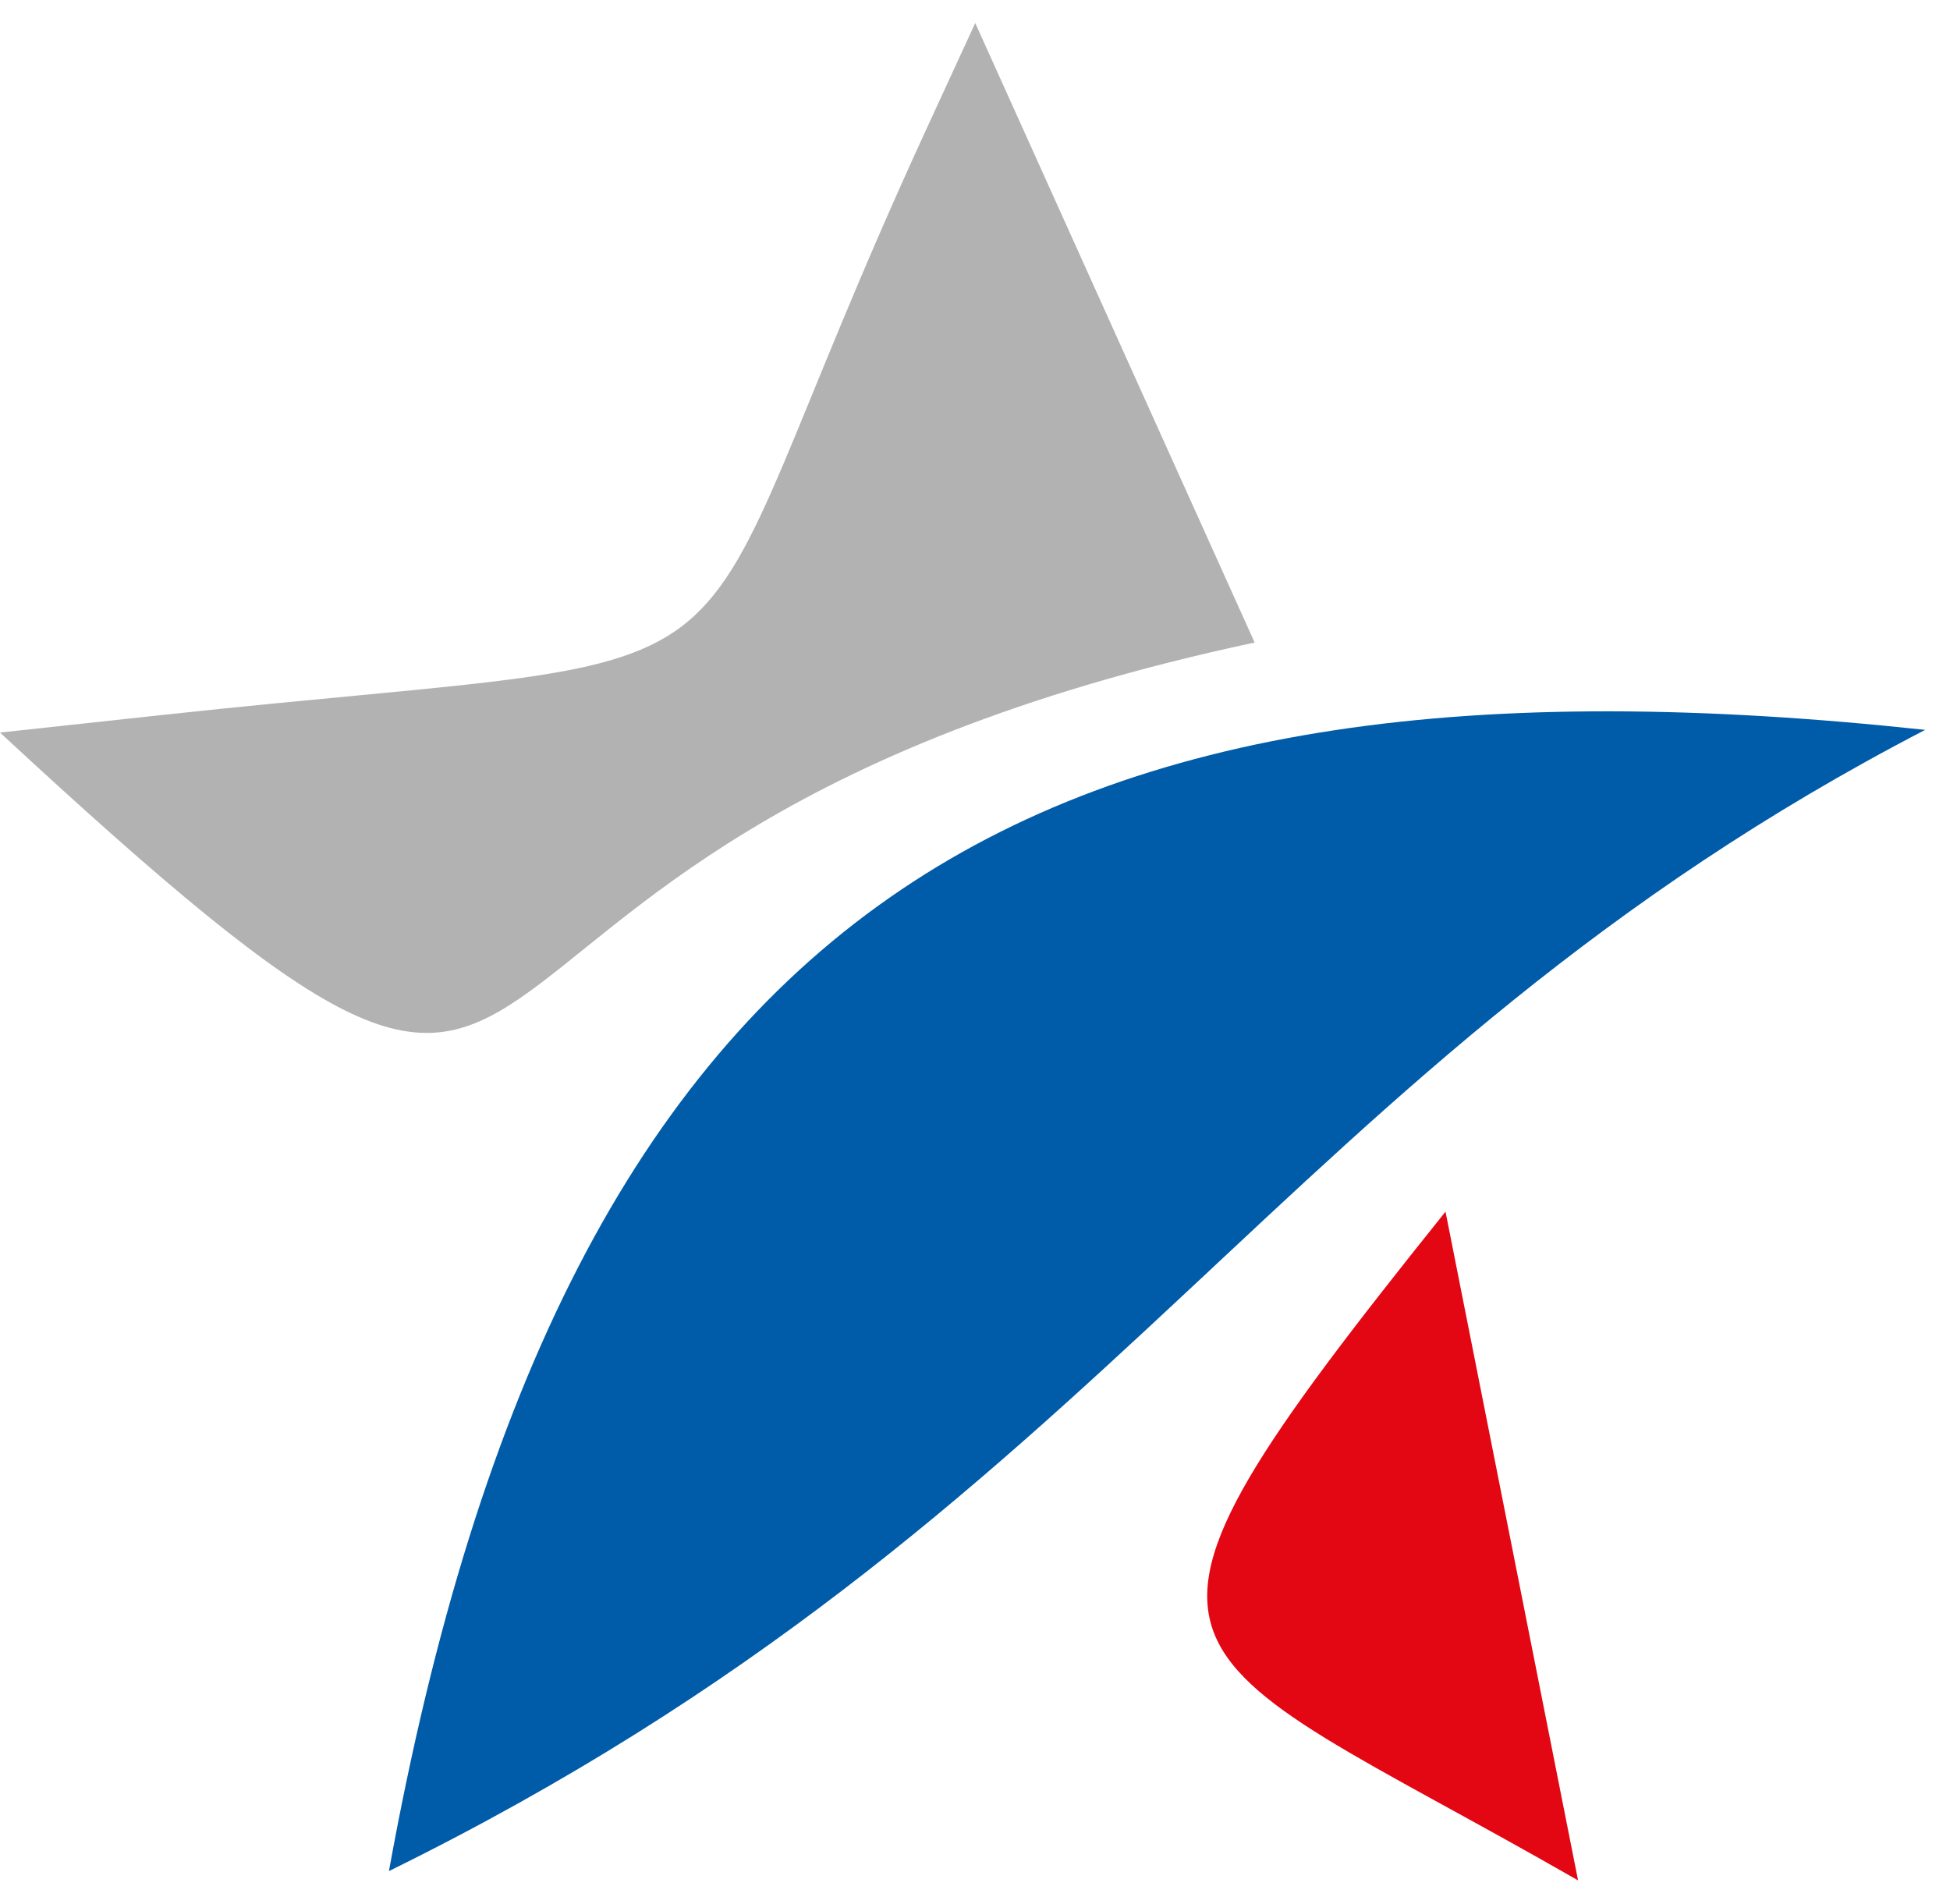
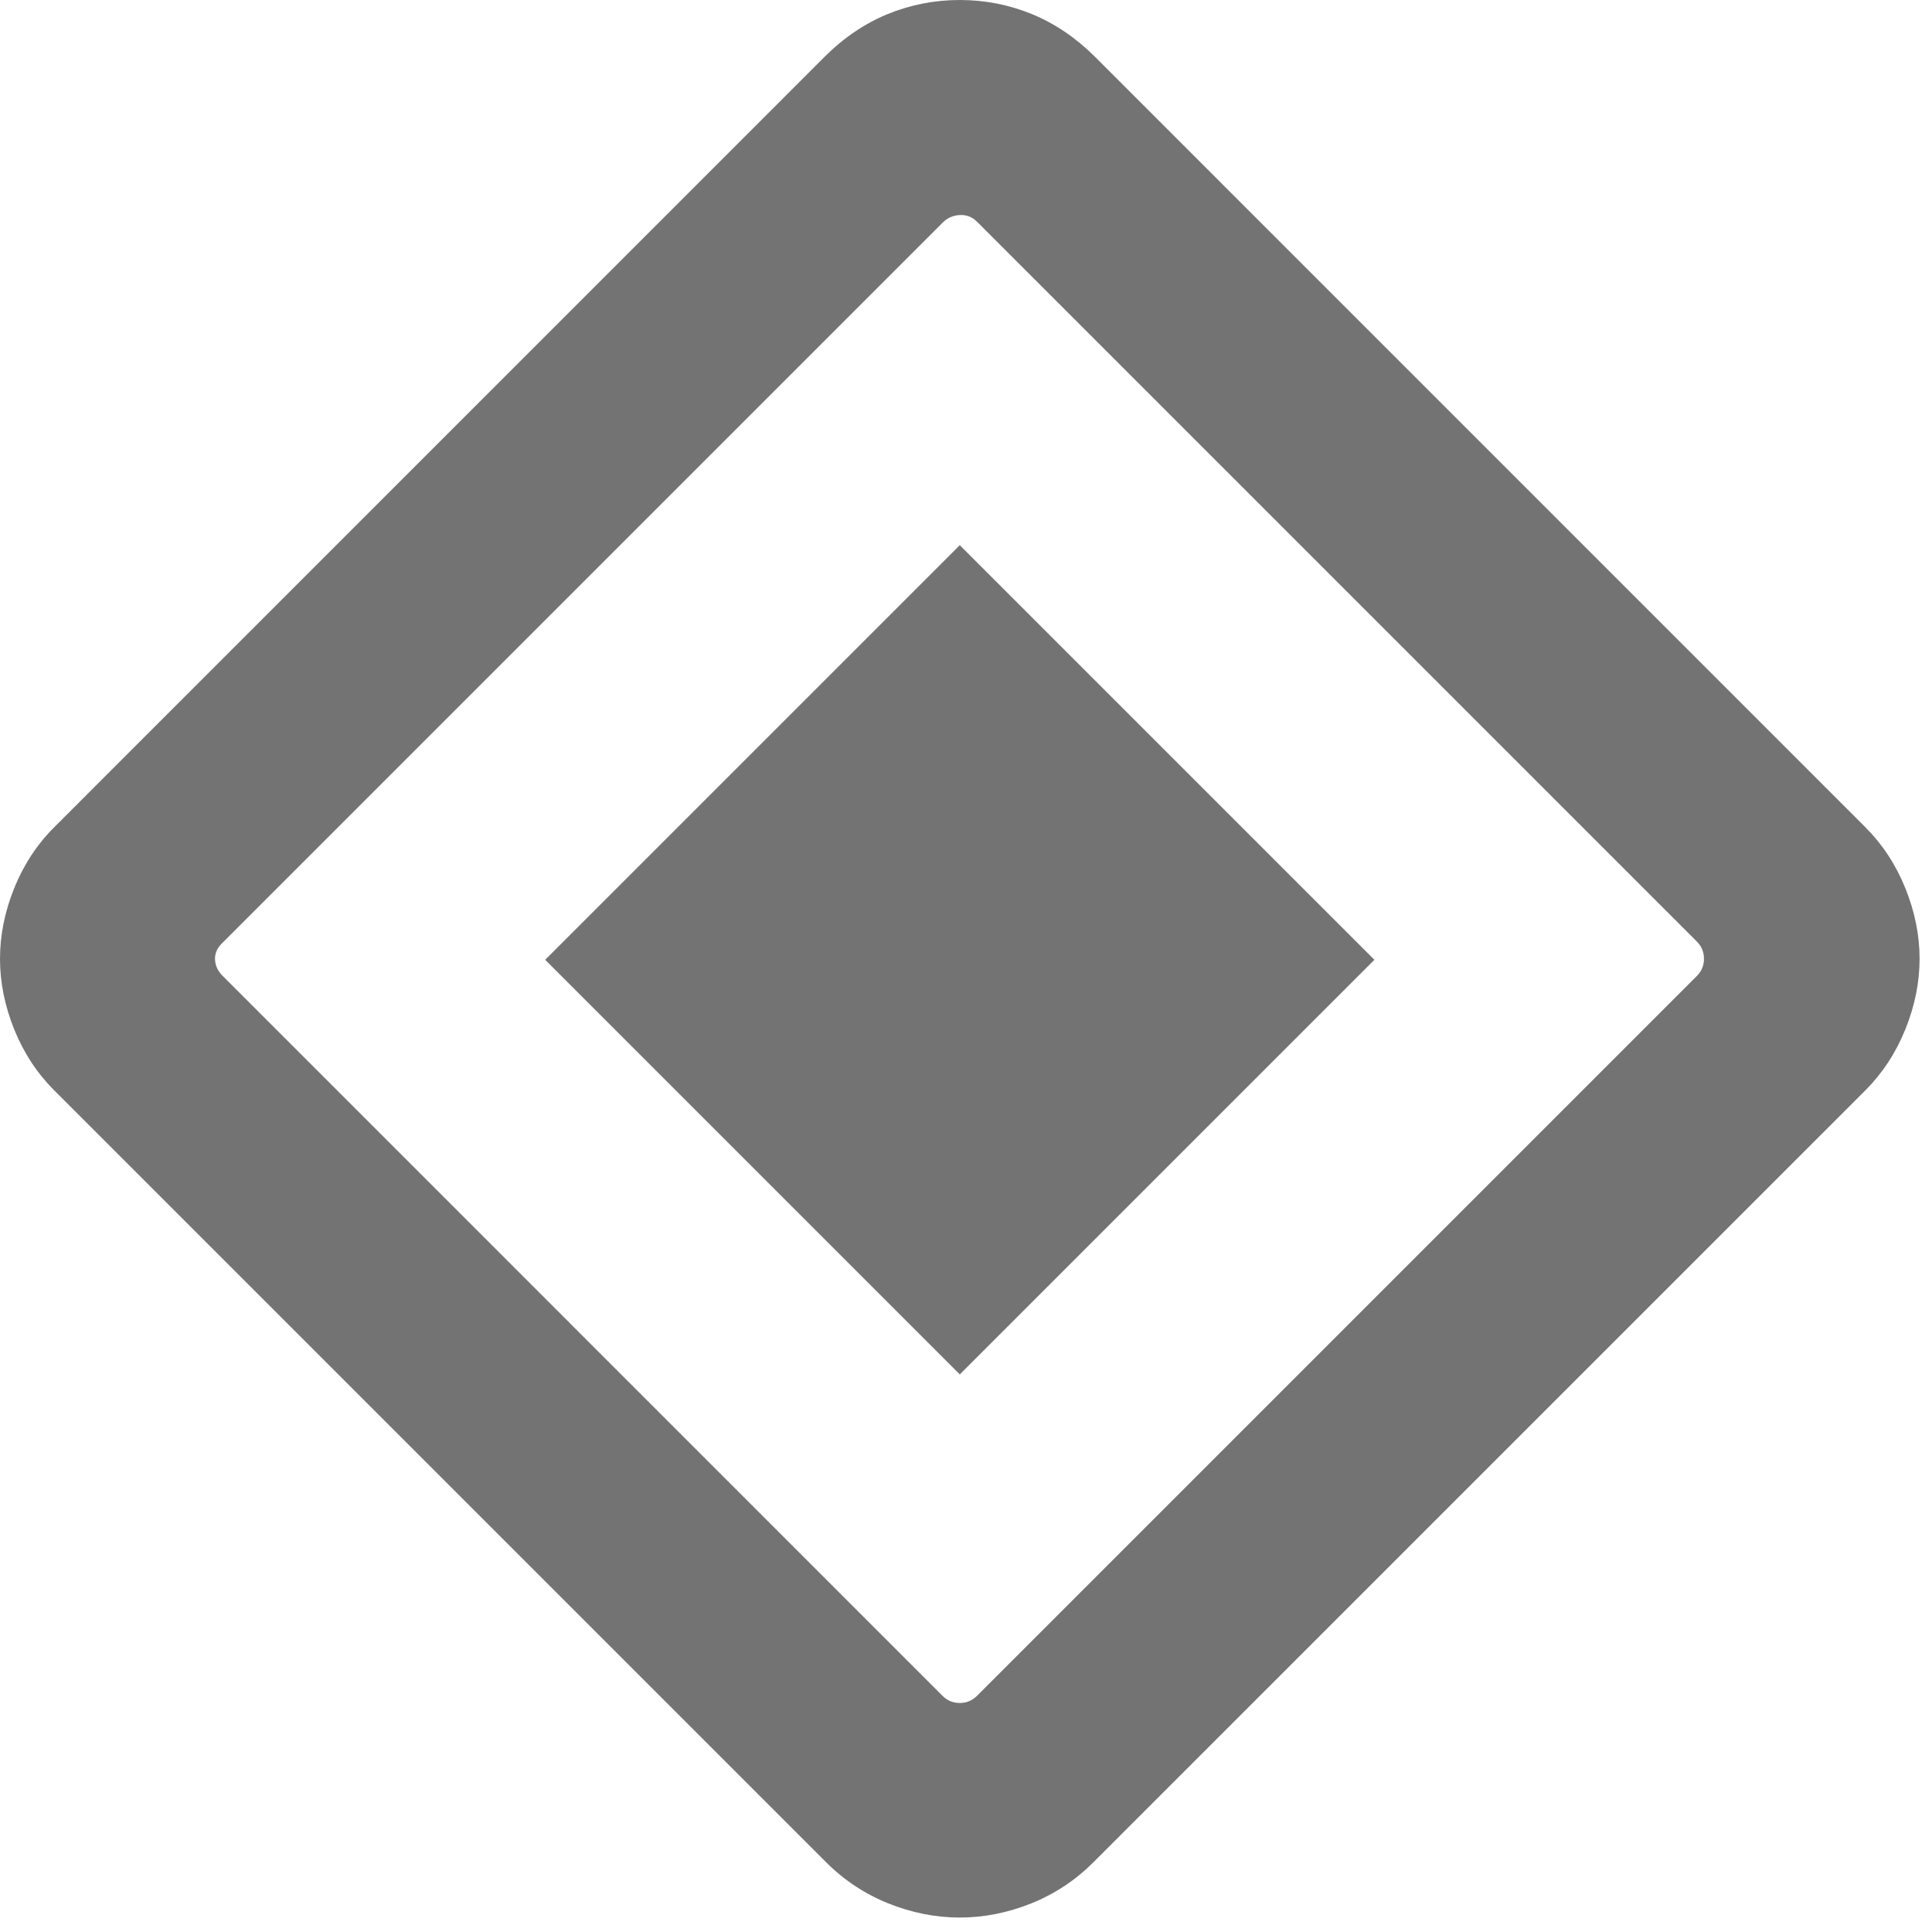
- <svg xmlns="http://www.w3.org/2000/svg" version="1.1" width="42" height="41">
-   <svg width="42" height="41" viewBox="0 0 42 41" fill="none">
-     <path fill-rule="evenodd" clip-rule="evenodd" d="M31.134 26.097L33.989 40.5C24.825 35.24 23.107 36.111 31.134 26.097Z" fill="#E30613" />
-     <path fill-rule="evenodd" clip-rule="evenodd" d="M41.466 15.72C27.552 22.934 23.93 32.652 8.377 40.3C12.194 19.229 22.277 13.661 41.466 15.72Z" fill="#005CA9" />
-     <path fill-rule="evenodd" clip-rule="evenodd" d="M21.007 0.5L27.023 13.839C6.346 18.25 14.503 29.215 0 15.778C1.15 15.652 2.3 15.529 3.448 15.404C17.779 13.854 13.974 15.75 19.975 2.733L21.004 0.498L21.007 0.5Z" fill="#B2B2B2" />
+ <svg xmlns="http://www.w3.org/2000/svg" version="1.1" width="33" height="33">
+   <svg width="33" height="33" viewBox="0 0 33 33" fill="none">
+     <path d="M16.394 23.476L9.312 16.394L16.394 9.312L23.476 16.394L16.394 23.476ZM18.675 31.81C18.37 32.115 18.017 32.349 17.616 32.511C17.214 32.672 16.807 32.753 16.394 32.753C15.981 32.753 15.573 32.672 15.172 32.511C14.771 32.349 14.417 32.115 14.112 31.81L0.926 18.624C0.632 18.33 0.404 17.983 0.242 17.581C0.081 17.18 0 16.778 0 16.377C0 15.975 0.081 15.573 0.242 15.172C0.404 14.771 0.632 14.423 0.926 14.13L14.085 0.97C14.408 0.647 14.766 0.404 15.158 0.242C15.551 0.081 15.963 0 16.394 0C16.825 0 17.237 0.081 17.629 0.242C18.021 0.404 18.379 0.647 18.703 0.97L31.862 14.13C32.155 14.423 32.383 14.771 32.545 15.172C32.707 15.573 32.788 15.975 32.788 16.377C32.788 16.778 32.707 17.18 32.545 17.581C32.383 17.983 32.155 18.33 31.862 18.624L18.675 31.81ZM16.686 28.968L28.985 16.669C29.065 16.589 29.105 16.491 29.105 16.377C29.105 16.262 29.065 16.164 28.985 16.084L16.686 3.785C16.606 3.705 16.509 3.668 16.394 3.673C16.279 3.679 16.181 3.722 16.101 3.803L3.785 16.119C3.705 16.199 3.668 16.291 3.673 16.394C3.679 16.497 3.722 16.589 3.803 16.669L16.101 28.968C16.181 29.048 16.279 29.088 16.394 29.088C16.509 29.088 16.606 29.048 16.686 28.968Z" fill="#737373" />
  </svg>
  <style>@media (prefers-color-scheme: light) { :root { filter: none; } }
@media (prefers-color-scheme: dark) { :root { filter: none; } }
</style>
</svg>
